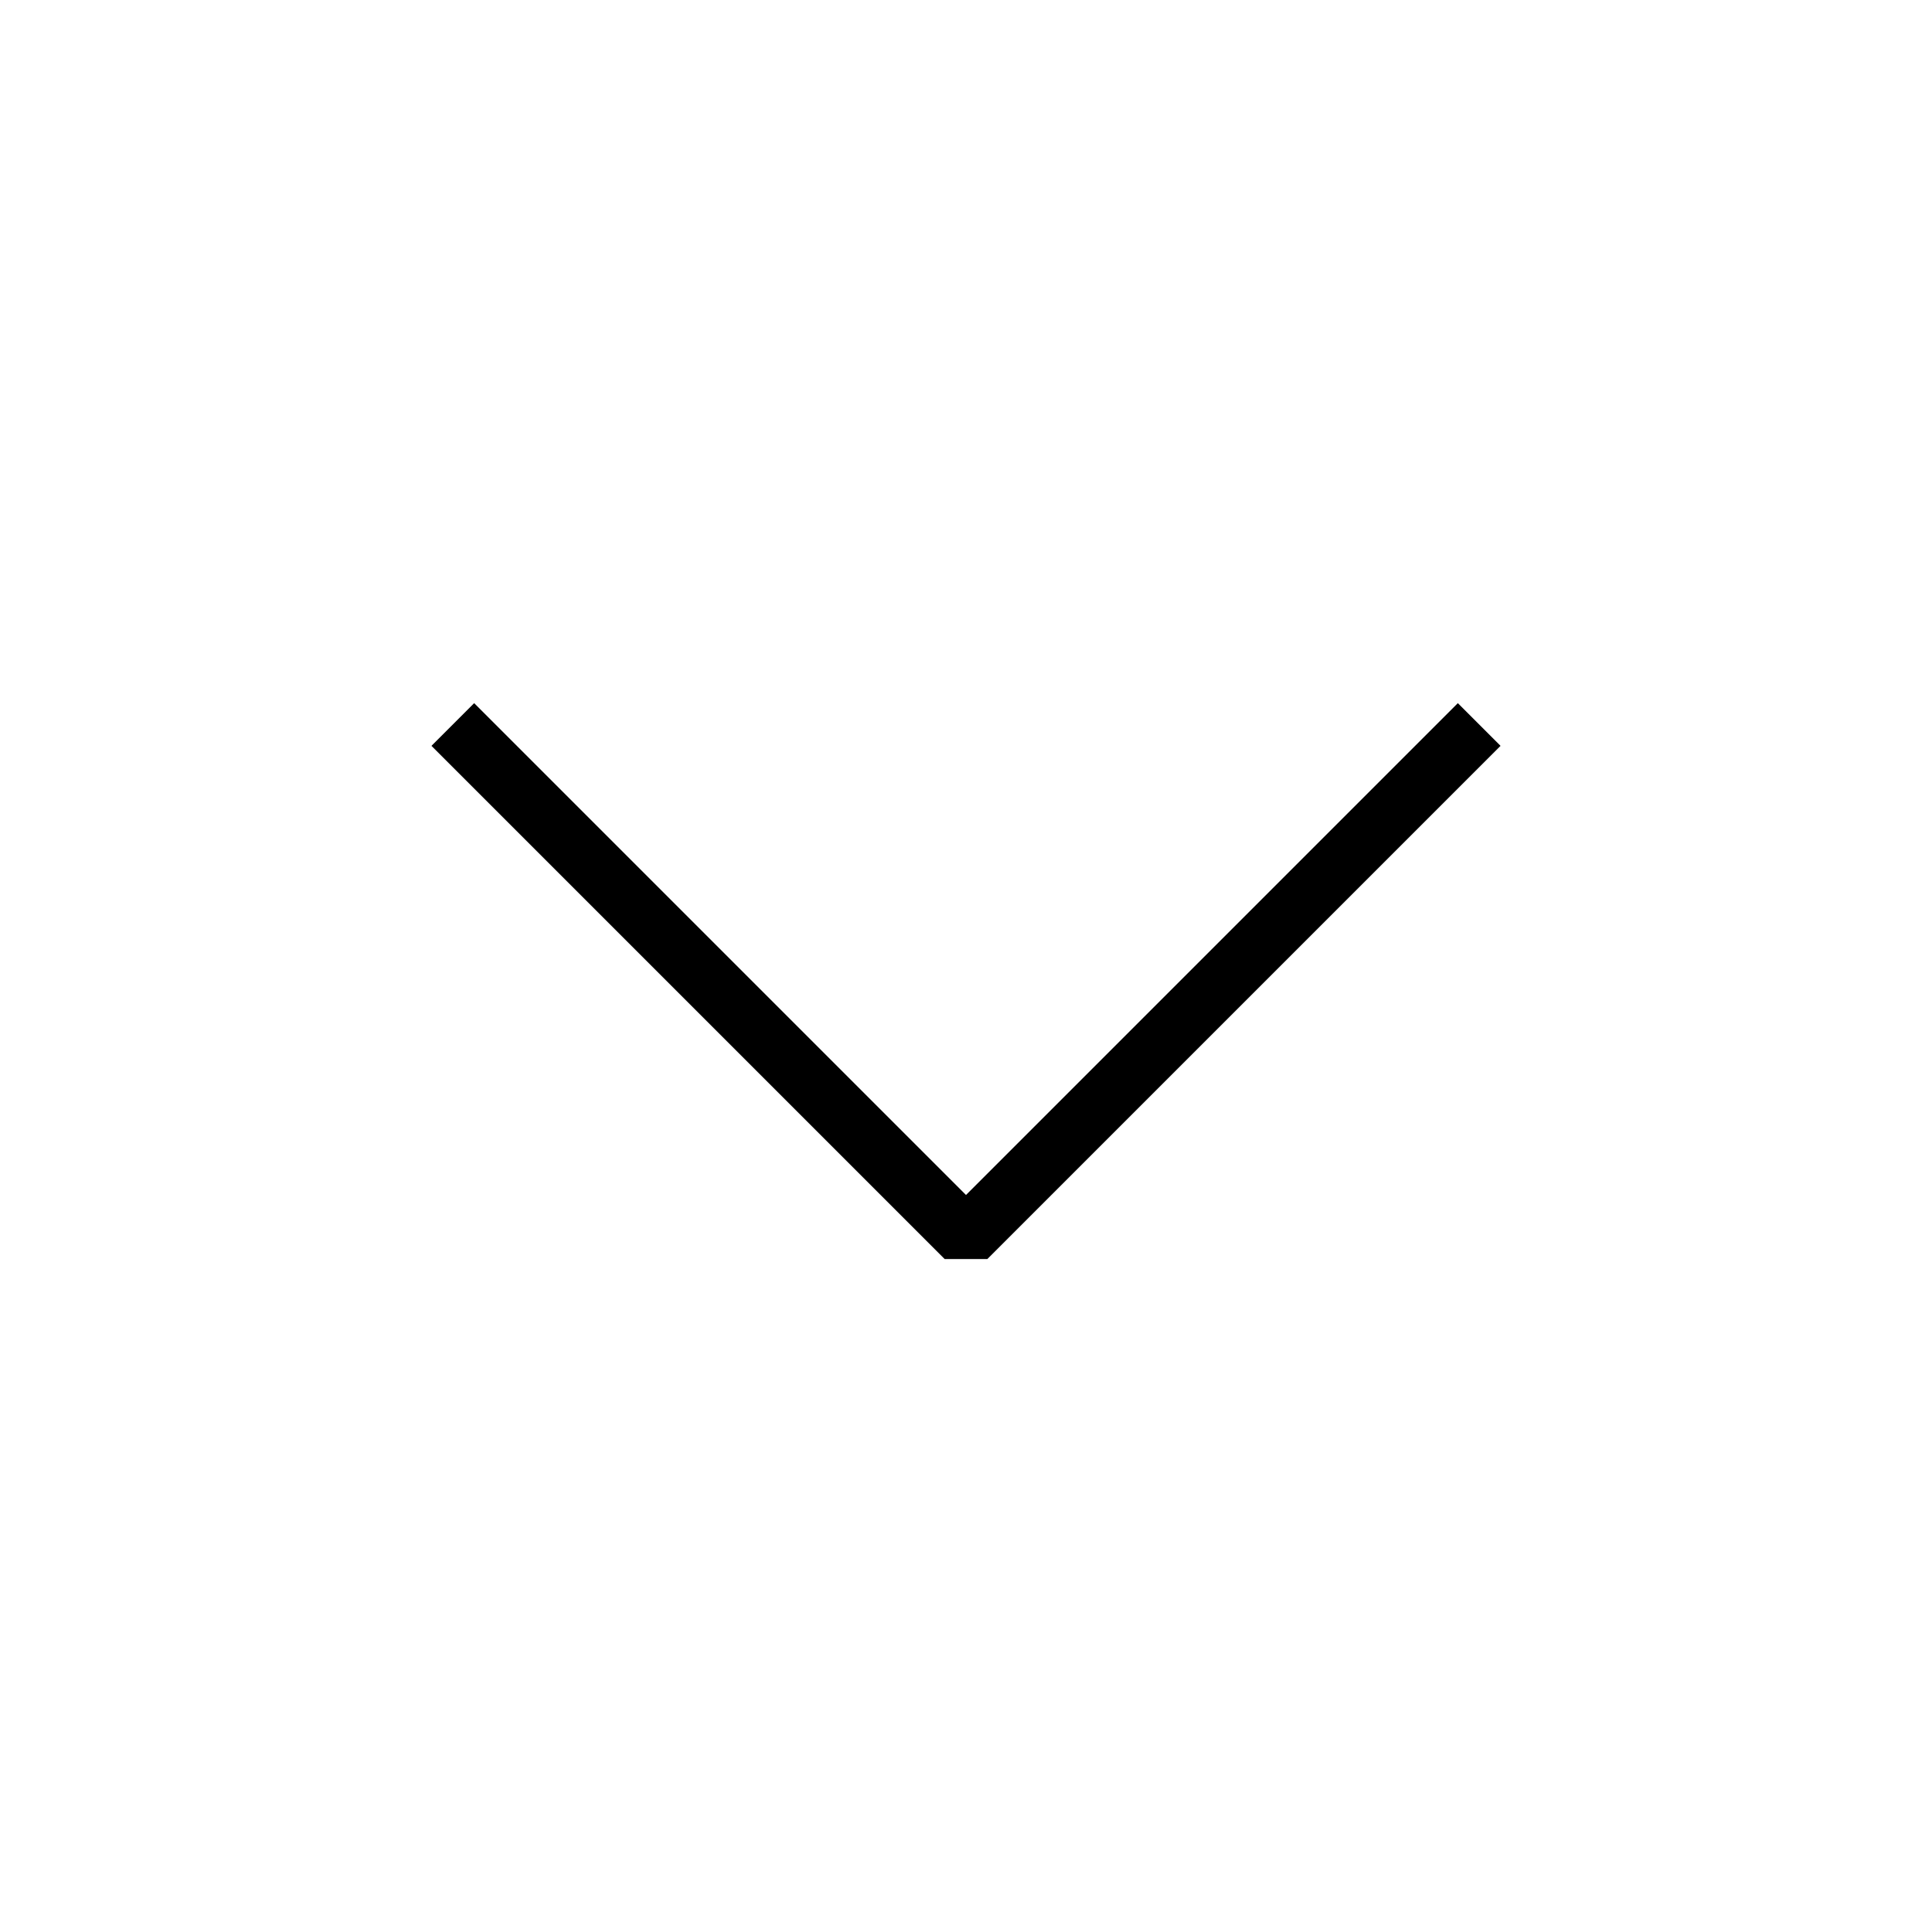
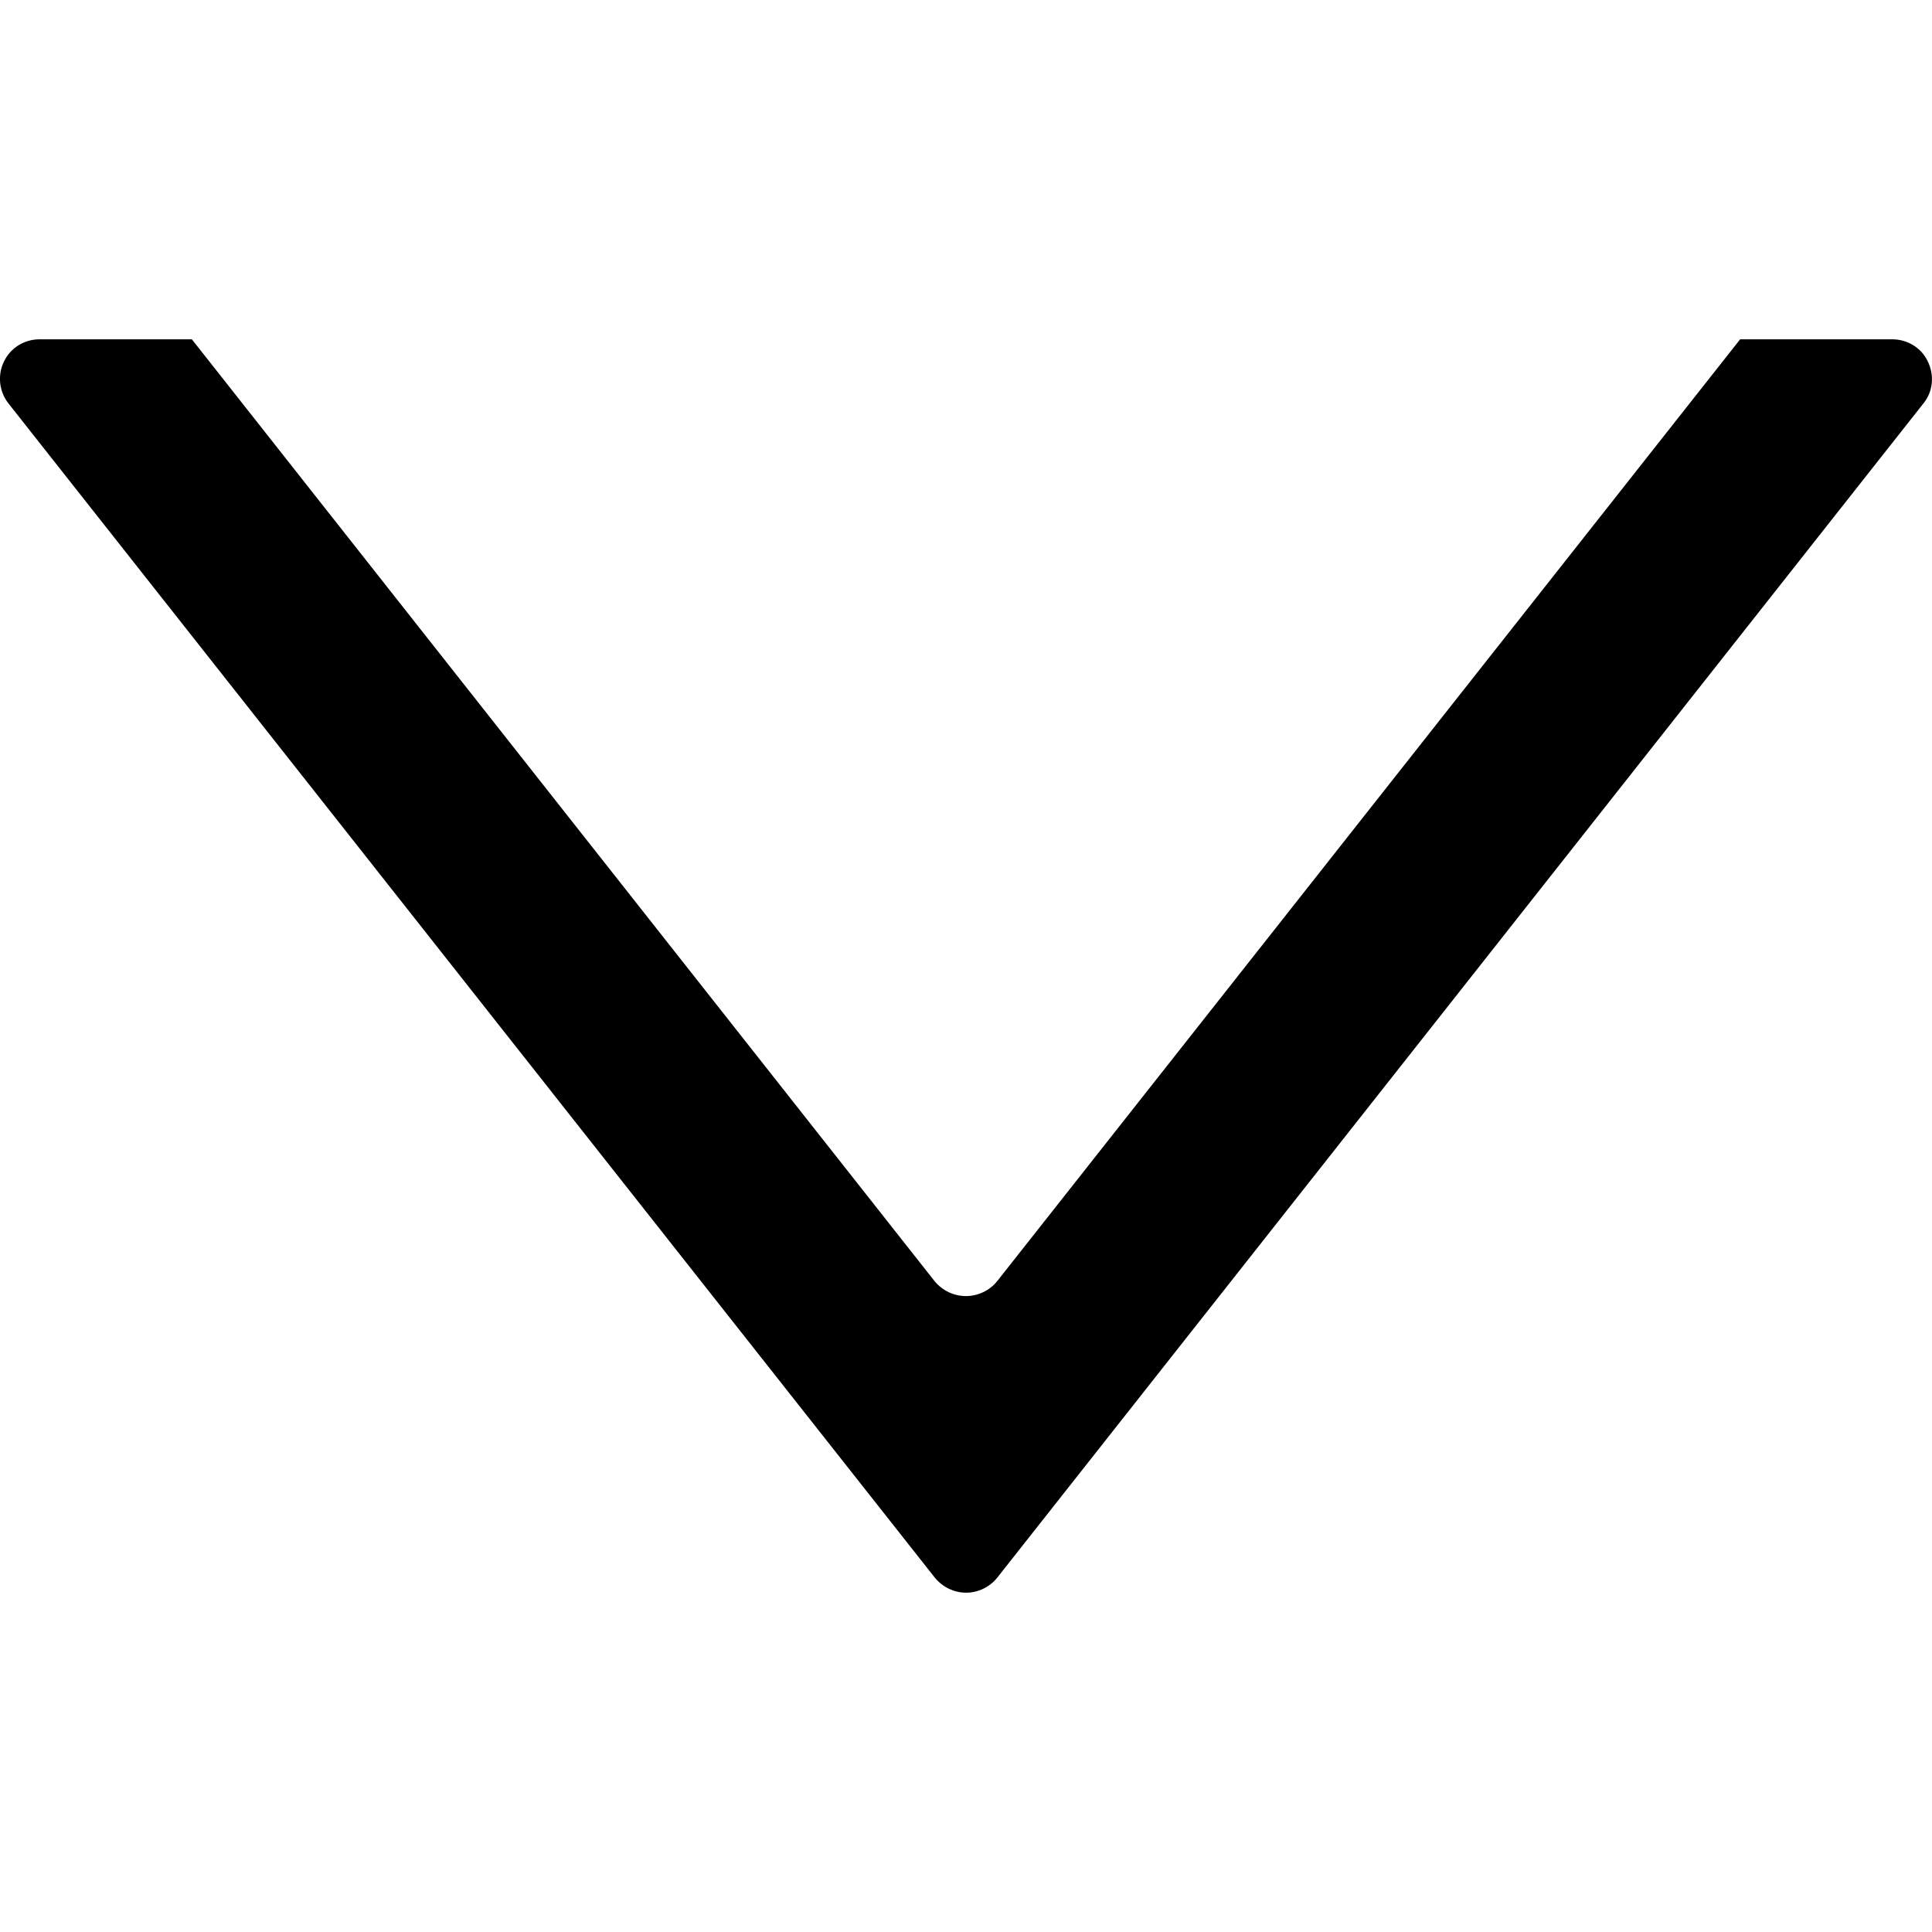
- <svg xmlns="http://www.w3.org/2000/svg" version="1.1" id="Layer_1" x="0px" y="0px" width="64px" height="64px" viewBox="0 0 64 64" enable-background="new 0 0 64 64" xml:space="preserve">
+ <svg xmlns="http://www.w3.org/2000/svg" version="1.1" id="Capa_1" x="0px" y="0px" viewBox="0 0 25.93 25.93" style="enable-background:new 0 0 25.93 25.93;" xml:space="preserve">
  <g>
-     <polyline fill="none" stroke="#000000" stroke-width="2" stroke-linejoin="bevel" stroke-miterlimit="10" points="15,24 32,41    49,24  " />
+     <g id="c118_triangle">
+       <path d="M25.397,4.554h-2.042l-9.974,12.644c-0.101,0.124-0.256,0.197-0.416,0.197c-0.164,0-0.315-0.073-0.419-0.197L2.575,4.554    H0.532c-0.206,0-0.392,0.115-0.479,0.299c-0.09,0.184-0.064,0.403,0.06,0.561l12.435,15.762c0.104,0.125,0.255,0.2,0.419,0.2    c0.16,0,0.315-0.075,0.416-0.2L25.816,5.413c0.128-0.157,0.148-0.377,0.058-0.561C25.789,4.669,25.601,4.554,25.397,4.554z" />
+     </g>
+     <g id="Capa_1_184_">
+ 	</g>
  </g>
+   <g>
+ </g>
+   <g>
+ </g>
+   <g>
+ </g>
+   <g>
+ </g>
+   <g>
+ </g>
+   <g>
+ </g>
+   <g>
+ </g>
+   <g>
+ </g>
+   <g>
+ </g>
+   <g>
+ </g>
+   <g>
+ </g>
+   <g>
+ </g>
+   <g>
+ </g>
+   <g>
+ </g>
+   <g>
+ </g>
</svg>
